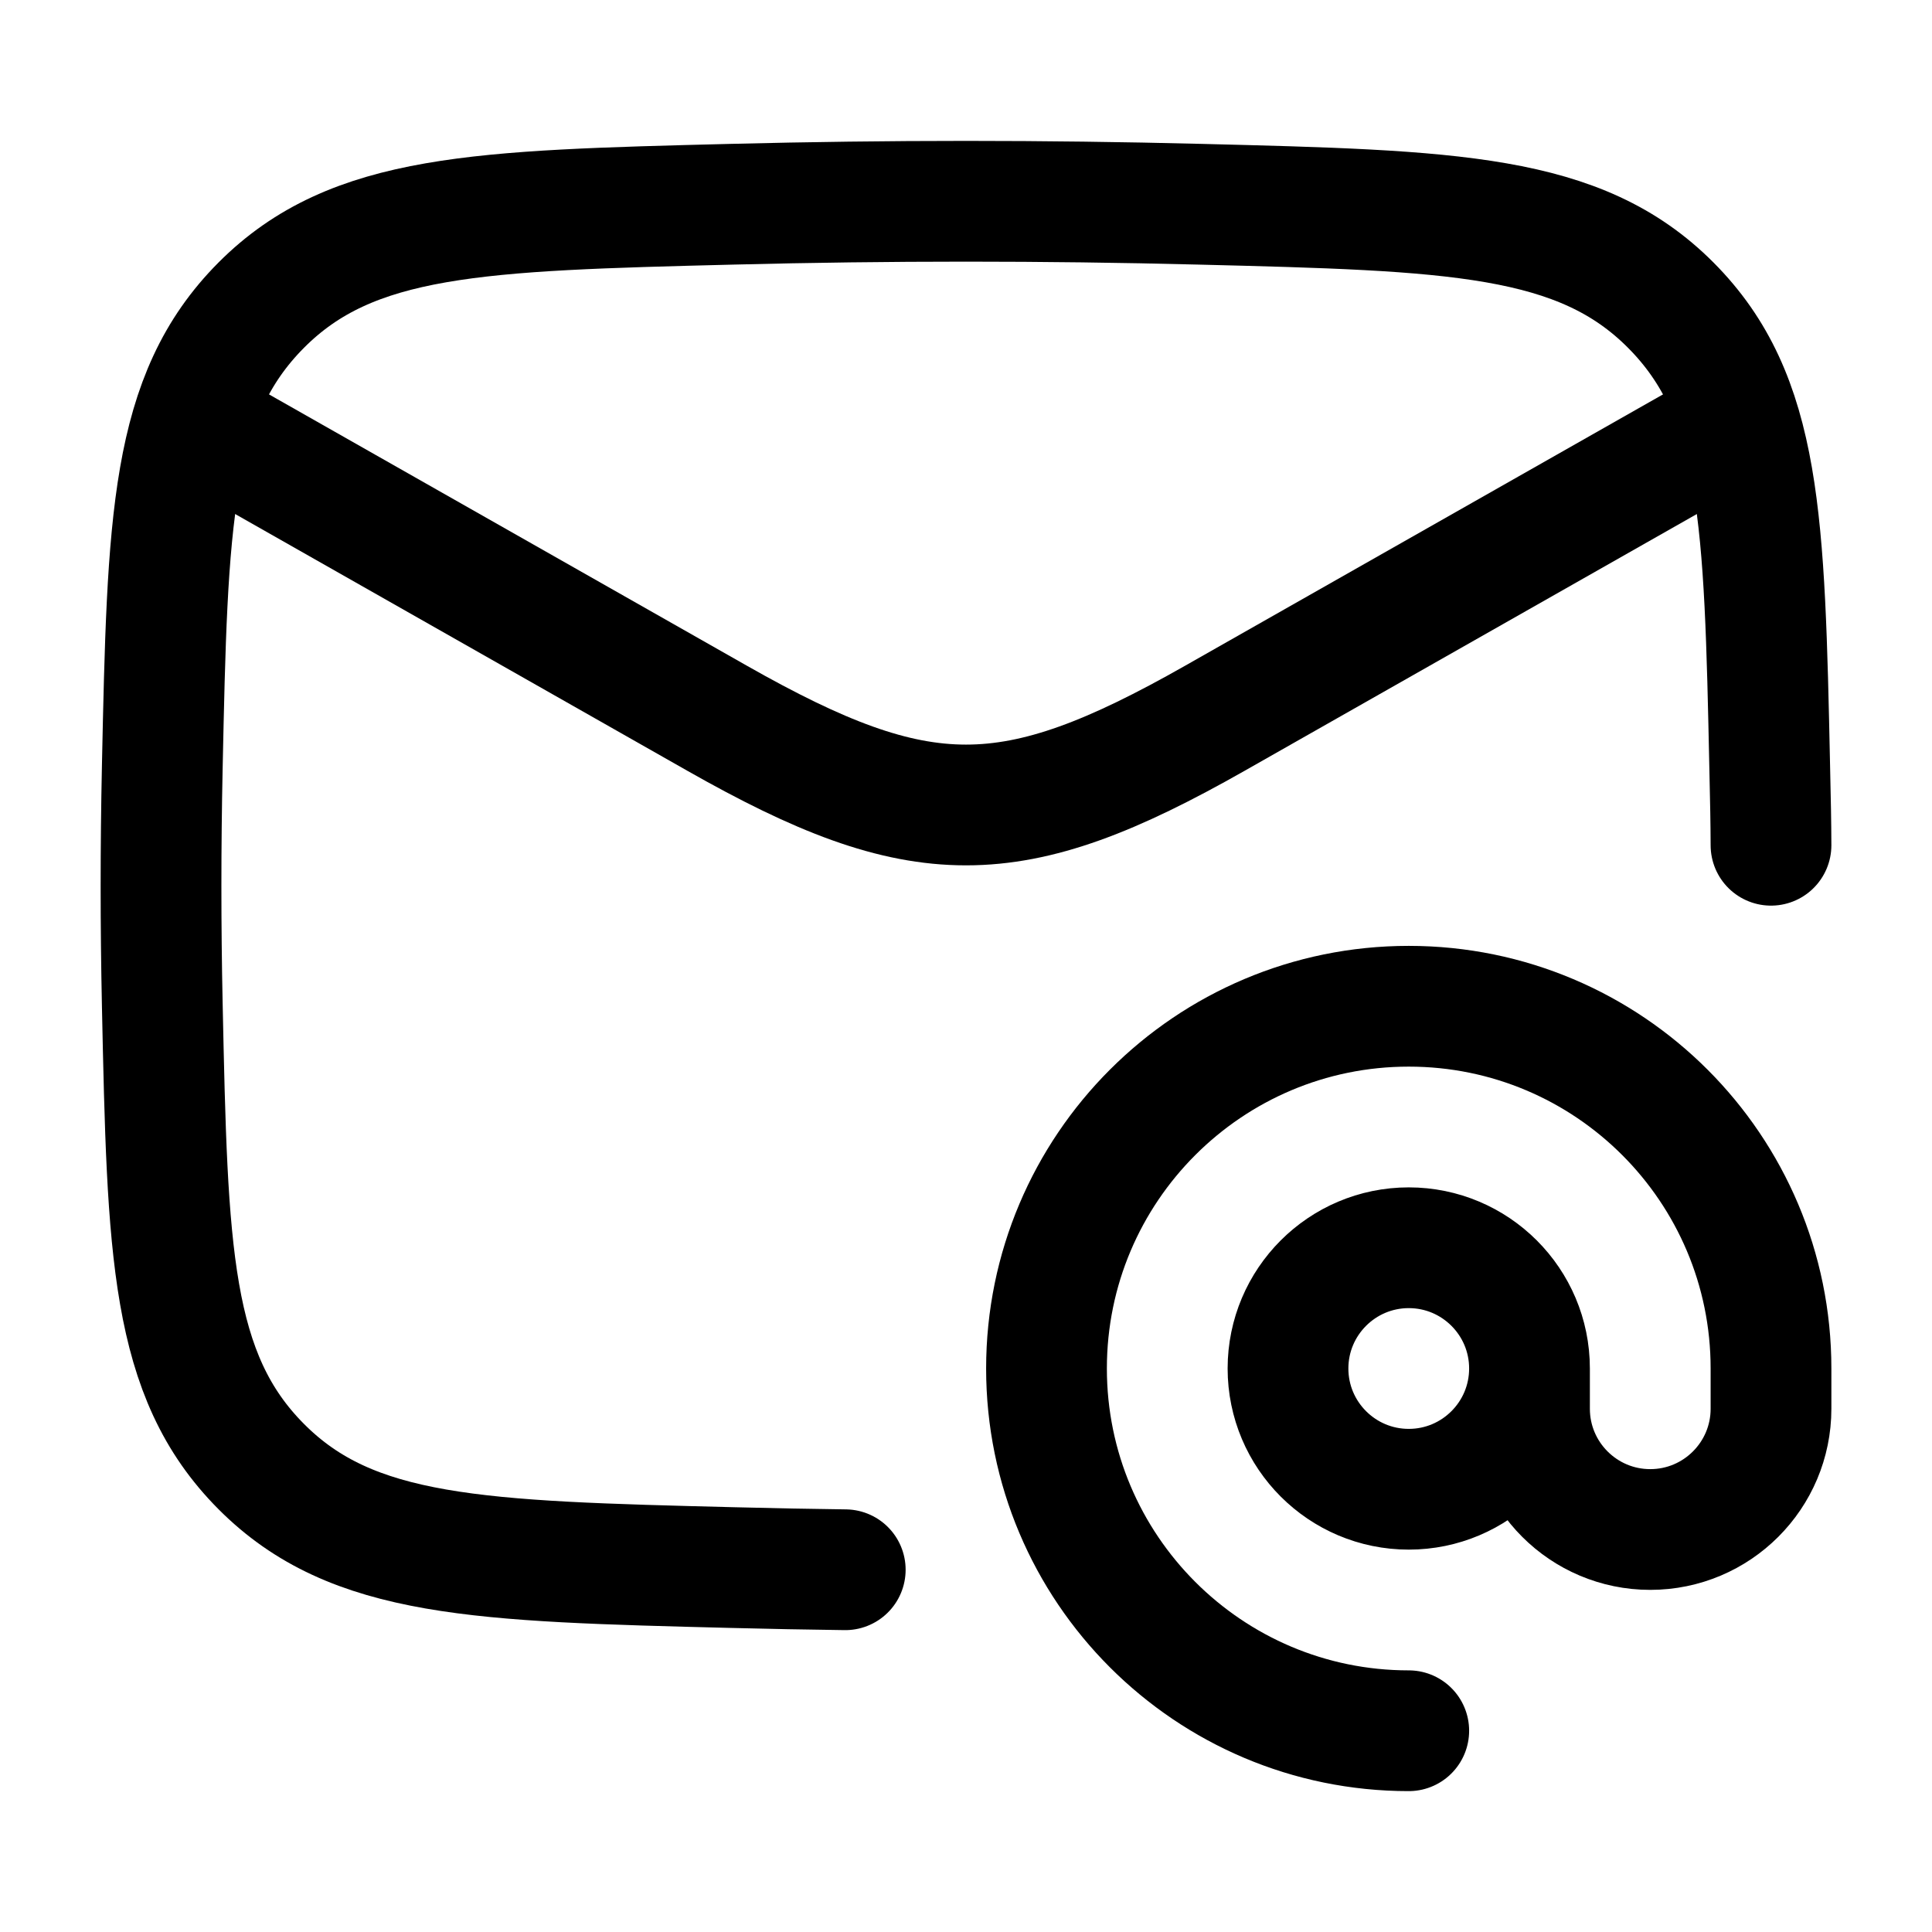
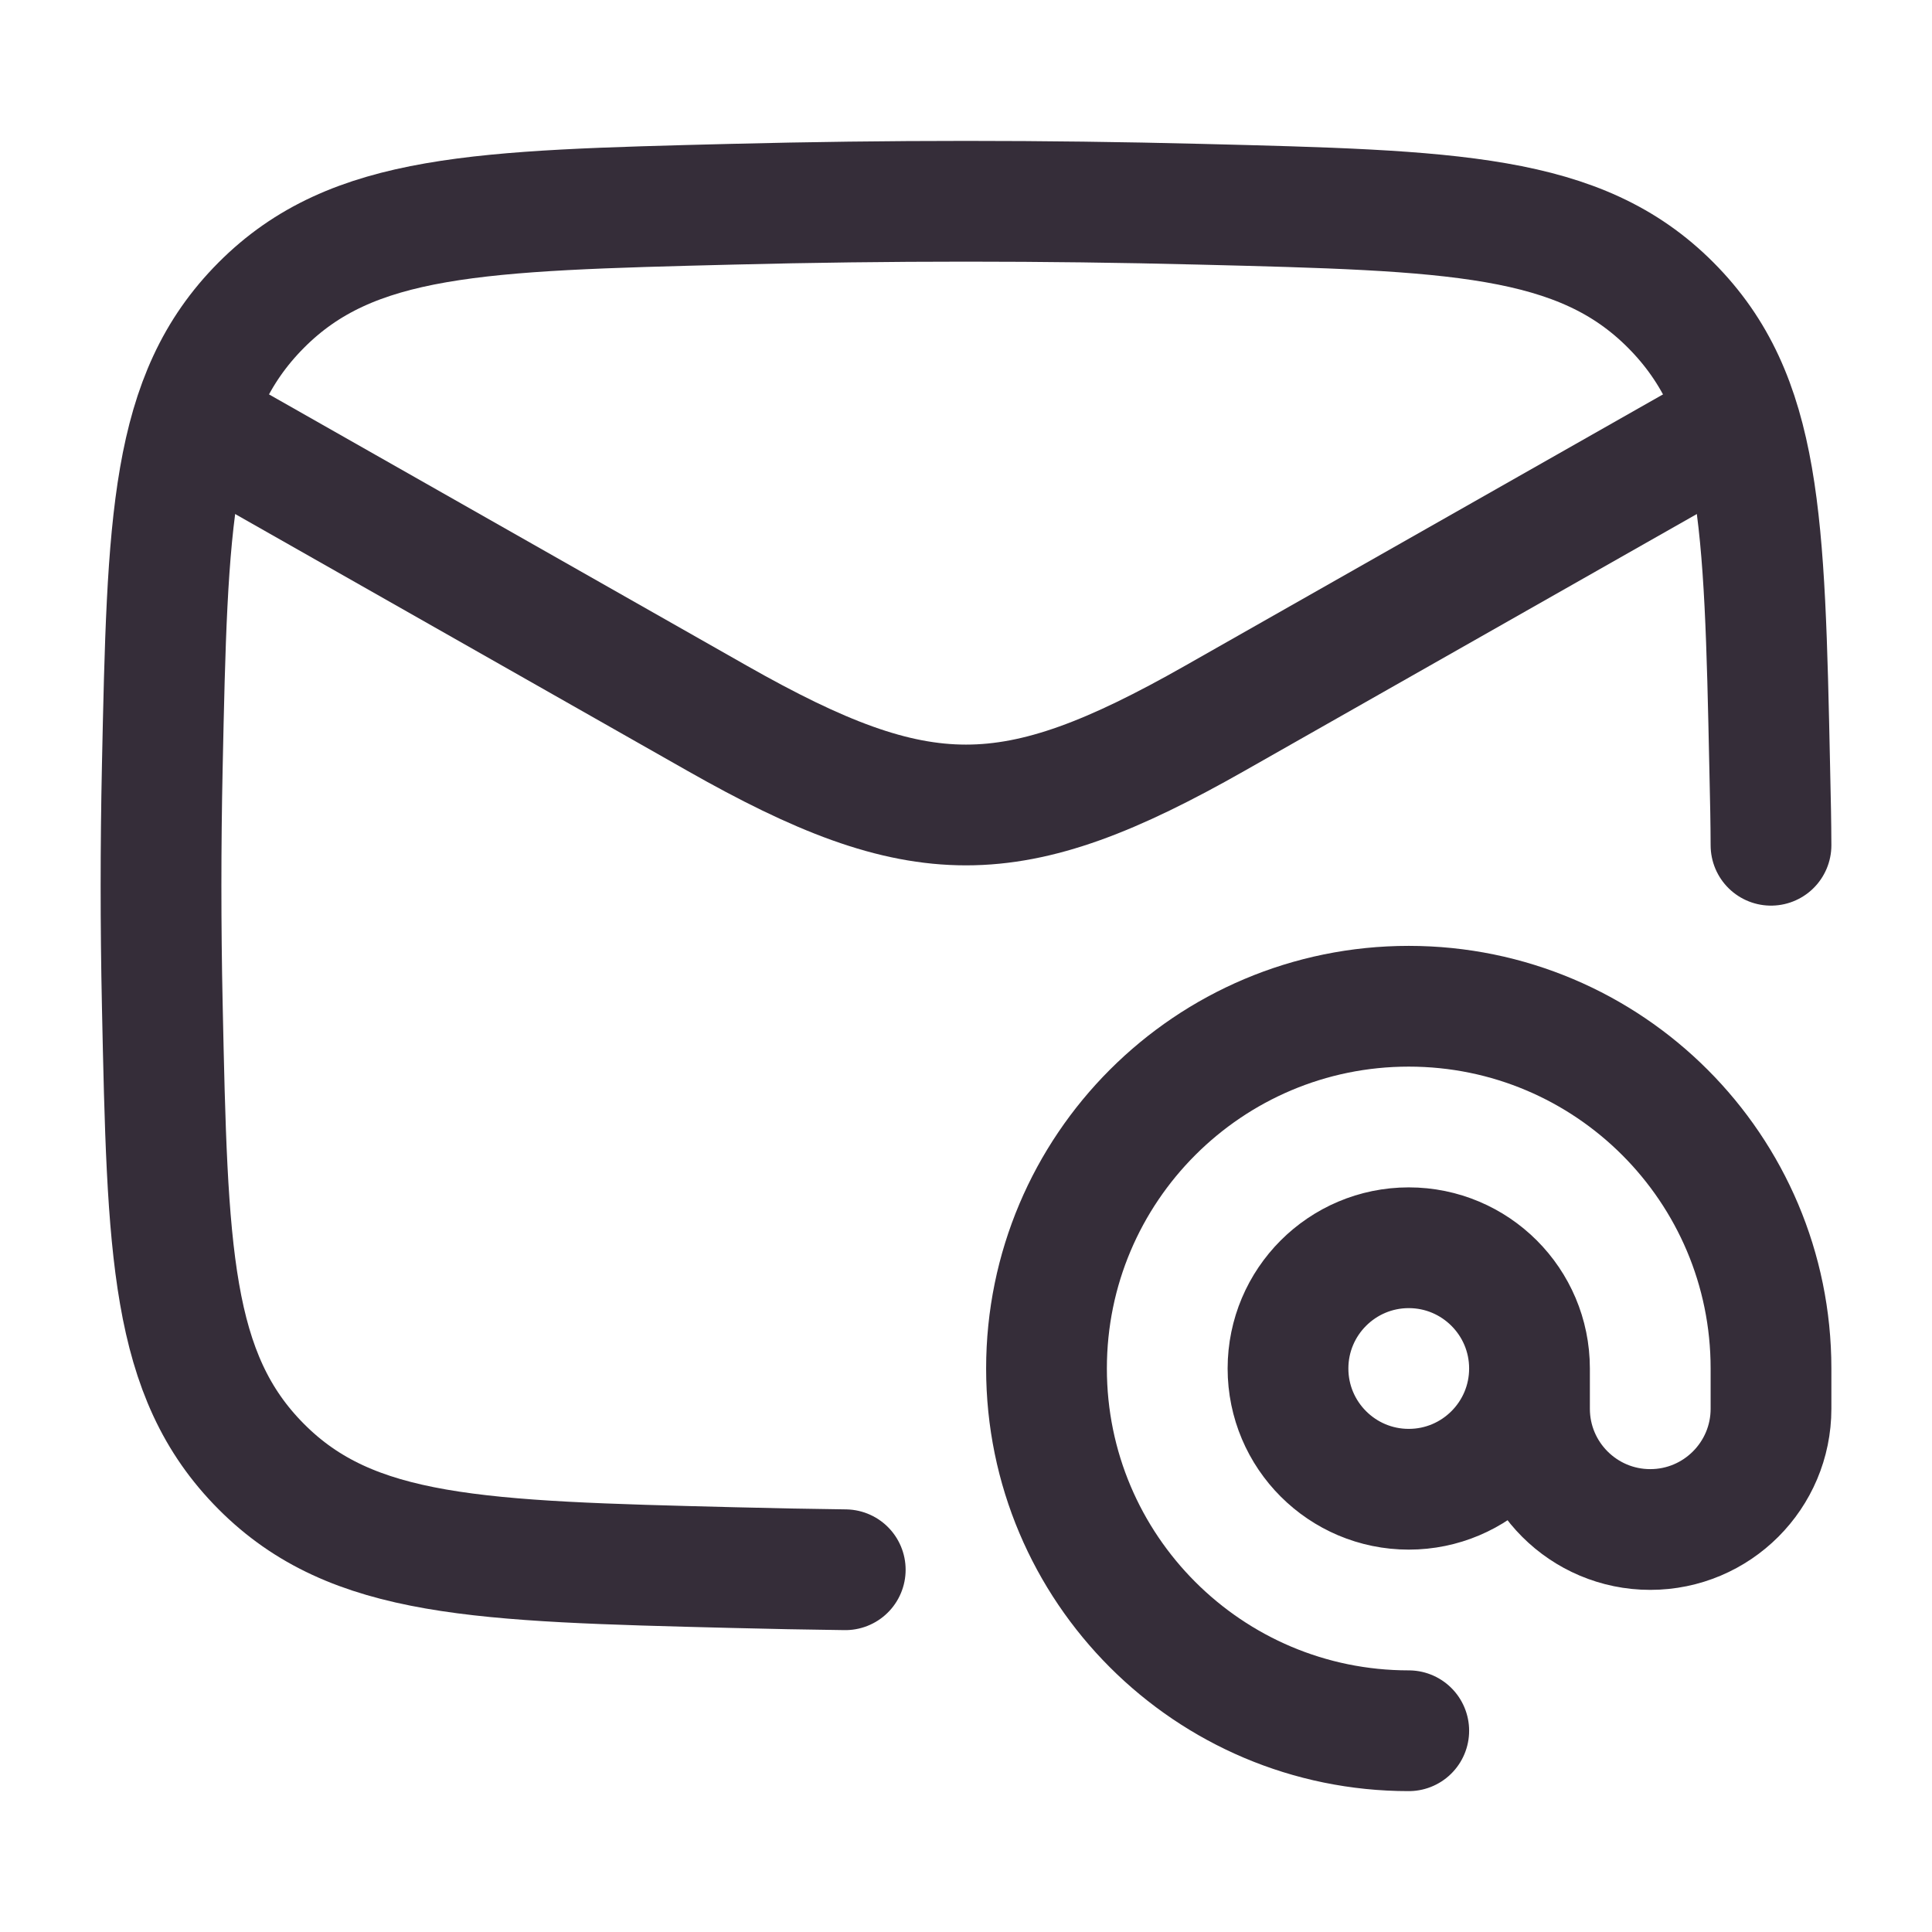
- <svg xmlns="http://www.w3.org/2000/svg" viewBox="0 0 24 24" width="100" height="100" color="#000000" fill="none">
+ <svg xmlns="http://www.w3.org/2000/svg" viewBox="0 0 24 24" width="100" height="100" color="#352d39" fill="none">
  <path d="M2 5L8.913 8.925C11.439 10.358 12.561 10.358 15.087 8.925L22 5" stroke="currentColor" stroke-width="1.5" stroke-linejoin="round" />
  <path d="M10.5 19.5C10.034 19.494 9.567 19.485 9.099 19.473C5.95 19.394 4.376 19.355 3.245 18.218C2.114 17.082 2.081 15.549 2.016 12.481C1.995 11.495 1.995 10.515 2.016 9.528C2.081 6.461 2.114 4.927 3.245 3.791C4.376 2.655 5.95 2.616 9.099 2.537C11.039 2.488 12.961 2.488 14.901 2.537C18.05 2.616 19.624 2.655 20.755 3.791C21.886 4.927 21.919 6.461 21.984 9.528C21.994 9.983 21.999 10.197 22 10.5" stroke="currentColor" stroke-width="1.5" stroke-linecap="round" stroke-linejoin="round" />
  <path d="M19 17C19 17.828 18.328 18.5 17.5 18.5C16.672 18.5 16 17.828 16 17C16 16.172 16.672 15.5 17.5 15.5C18.328 15.5 19 16.172 19 17ZM19 17V17.5C19 18.328 19.672 19 20.5 19C21.328 19 22 18.328 22 17.5V17C22 14.515 19.985 12.5 17.5 12.5C15.015 12.5 13 14.515 13 17C13 19.485 15.015 21.5 17.5 21.5" stroke="currentColor" stroke-width="1.5" stroke-linecap="round" stroke-linejoin="round" />
</svg>
